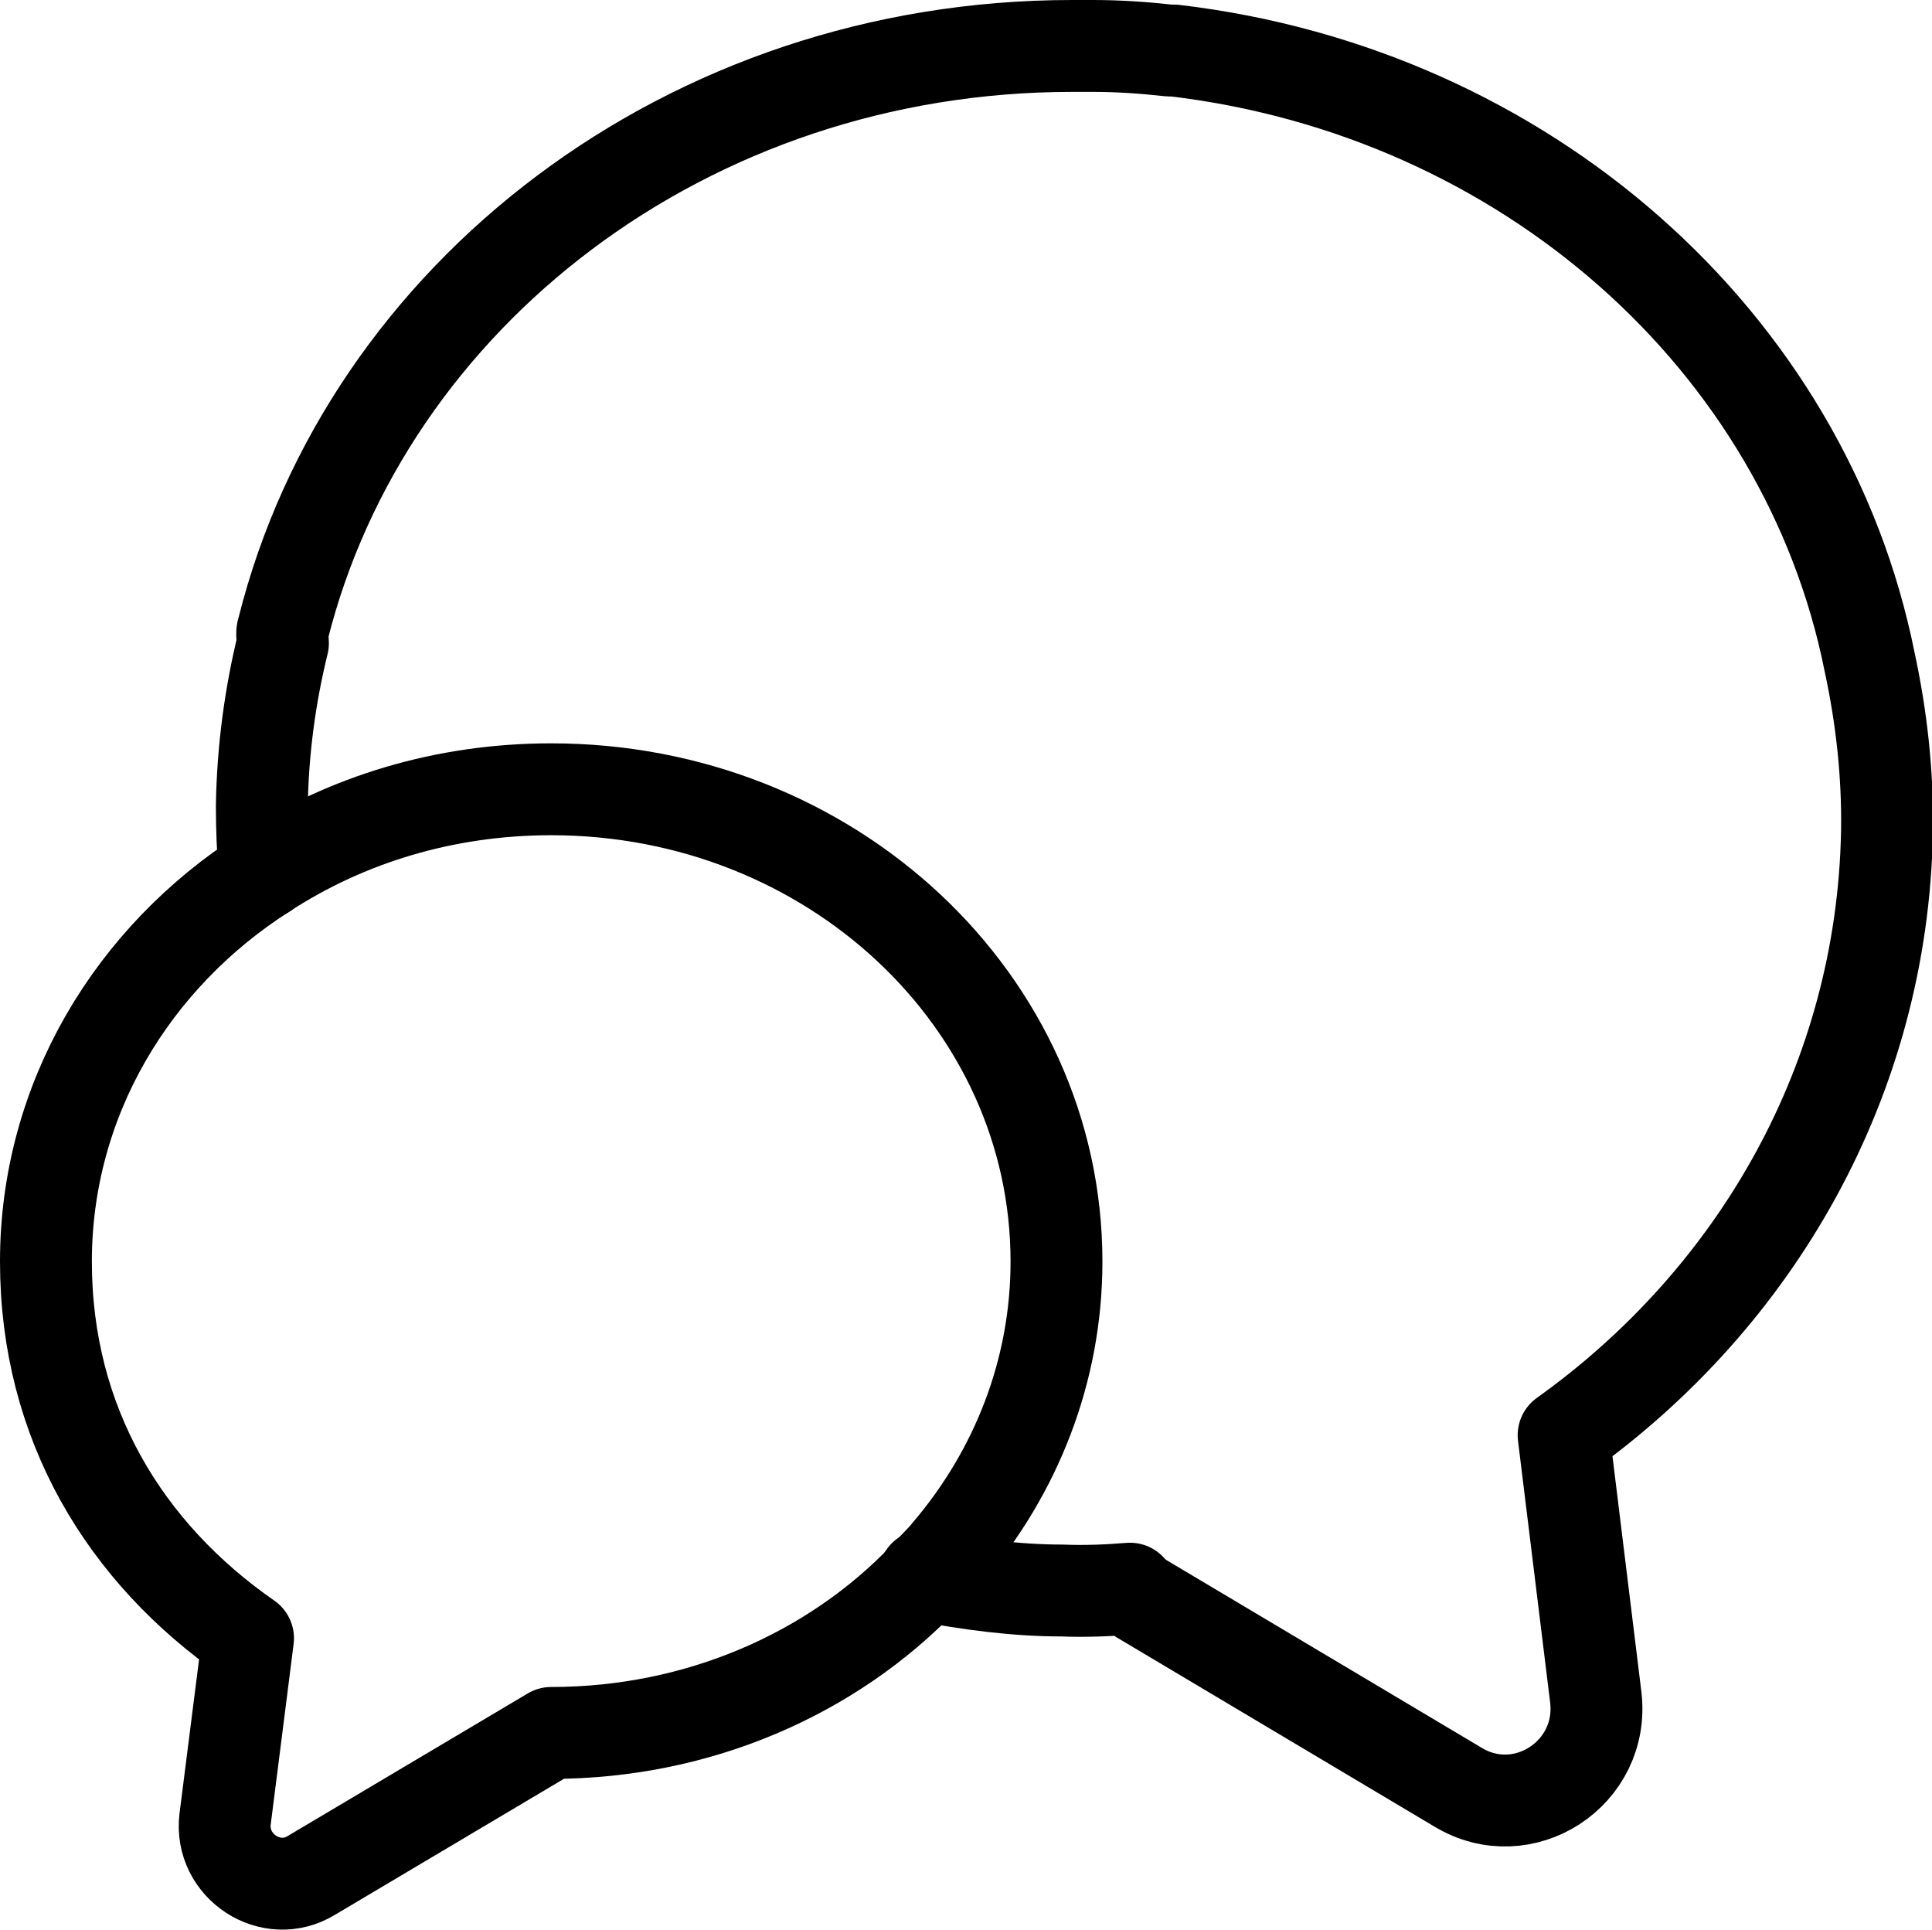
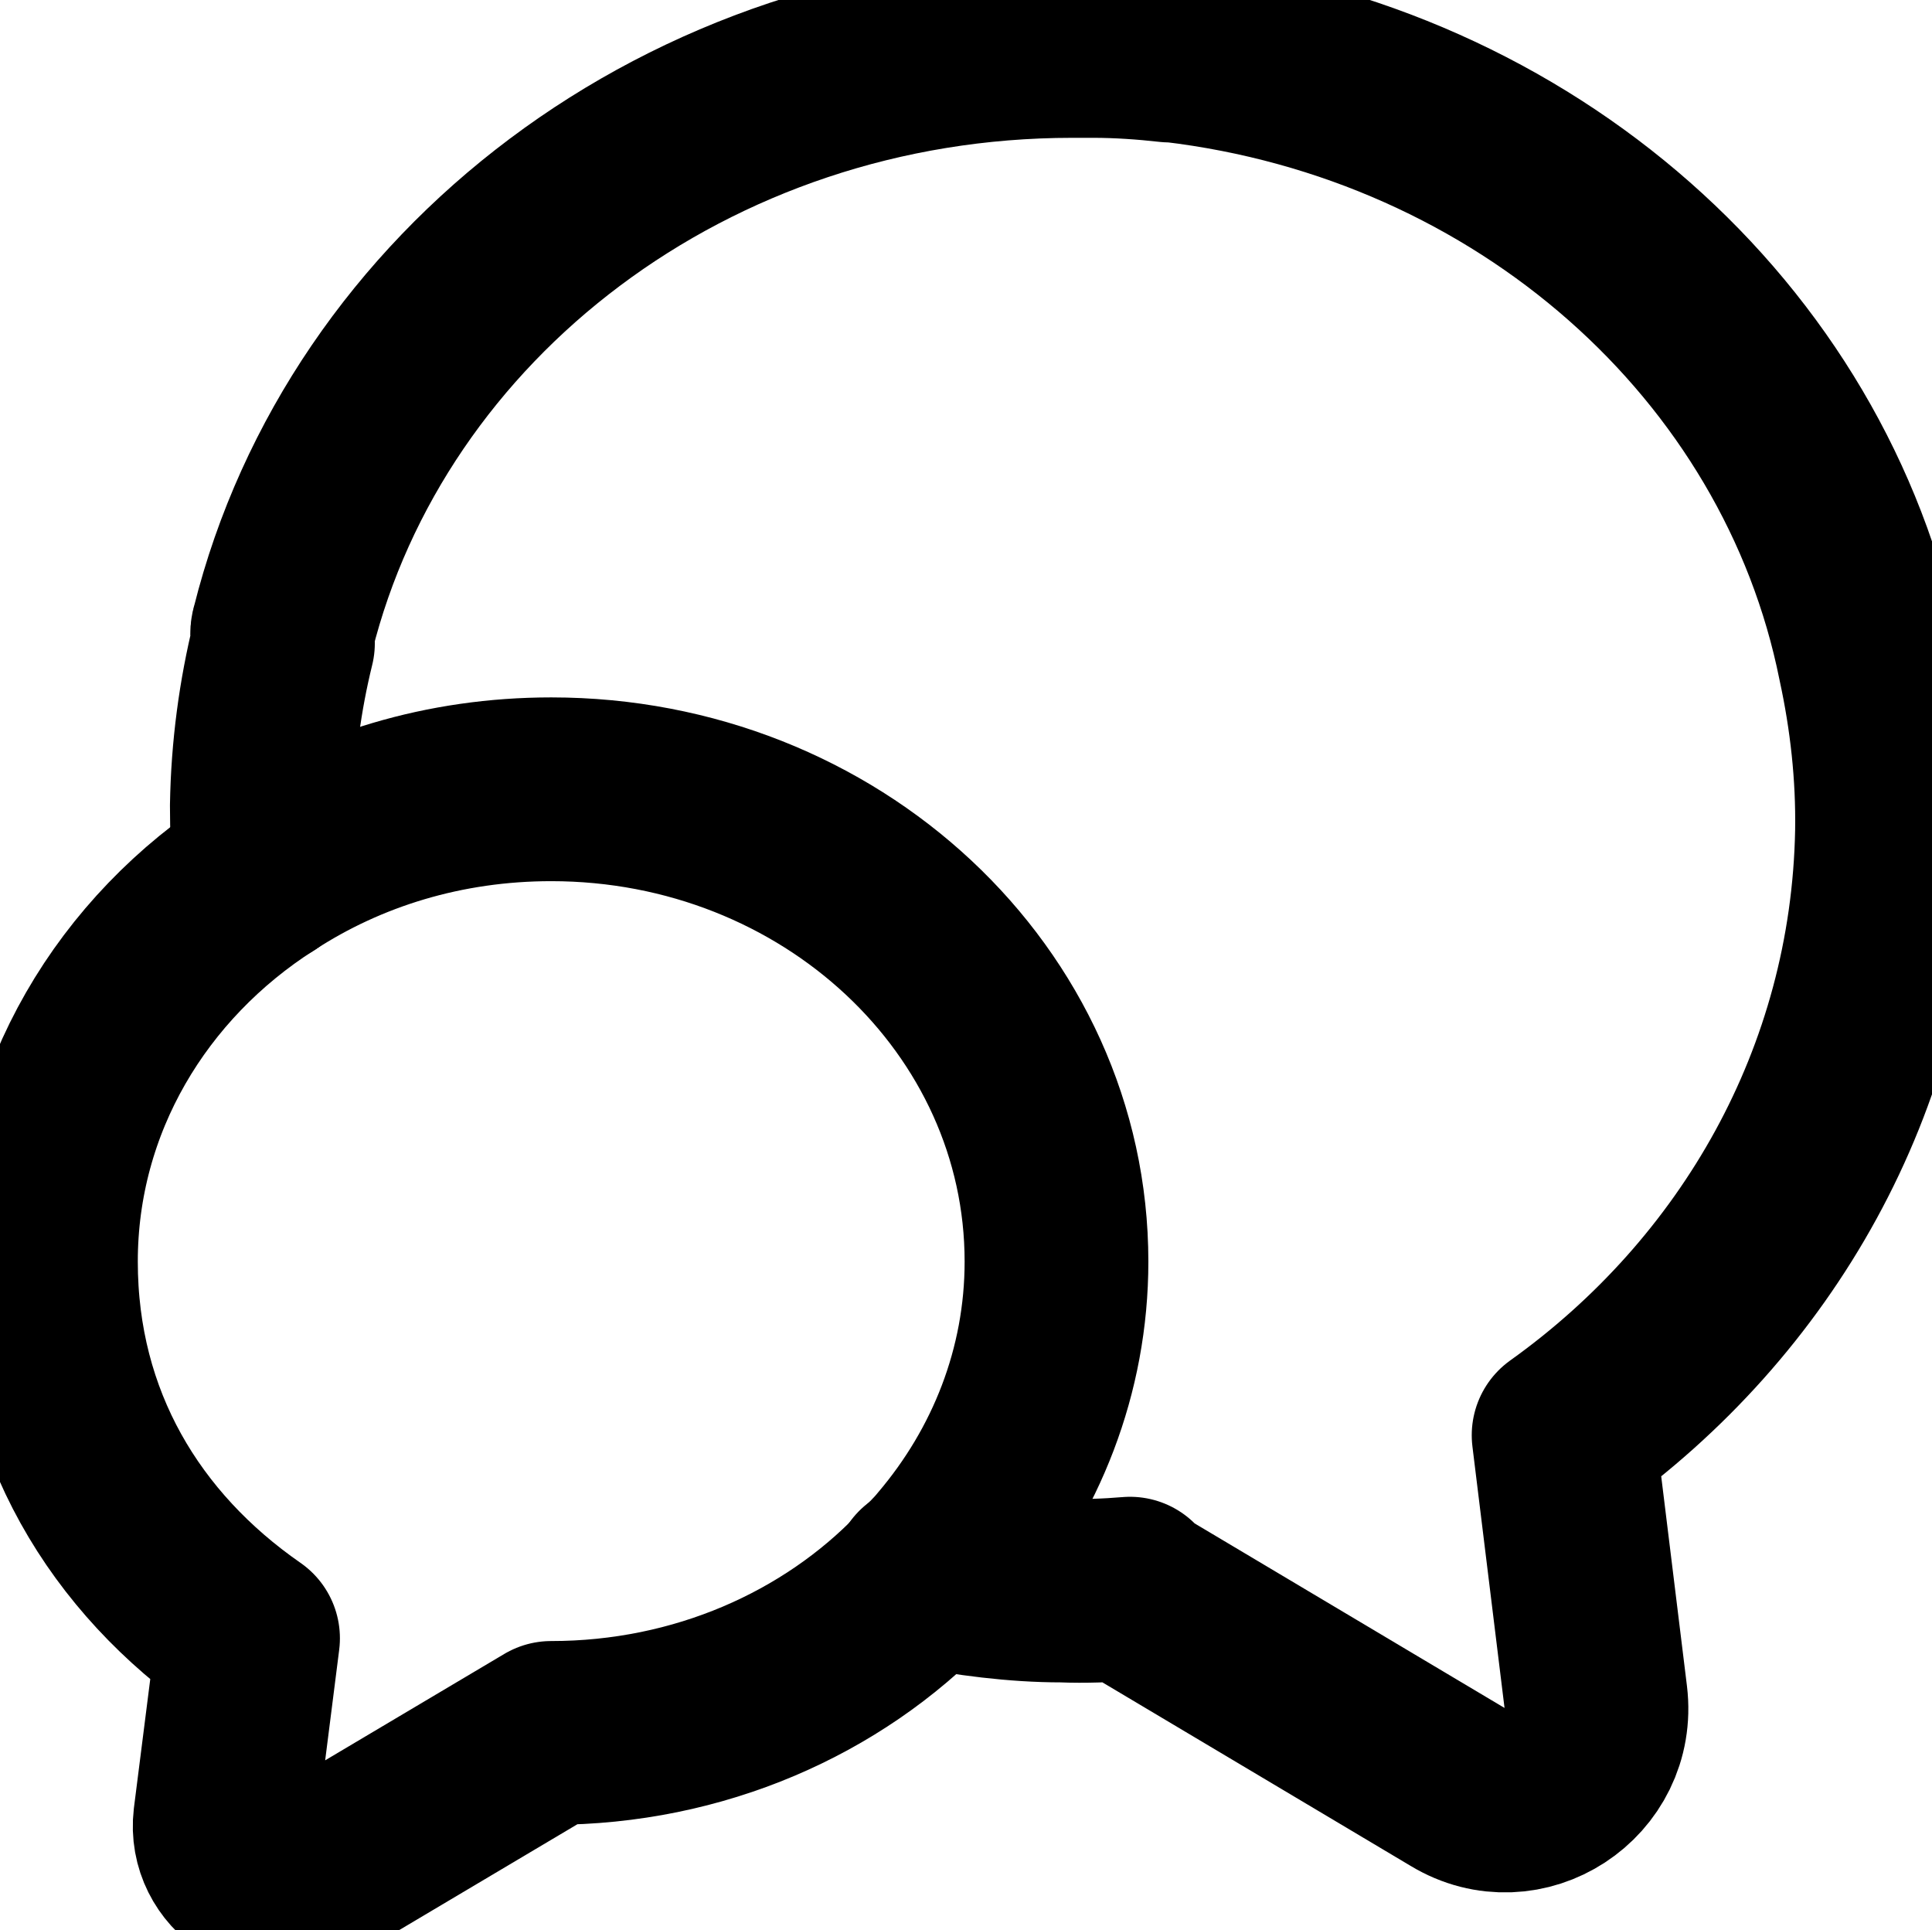
<svg xmlns="http://www.w3.org/2000/svg" viewBox="0 0 21.03 21">
  <defs>
    <style>
      .messages-1 {
        fill: none;
+ 	stroke-width: 2px;
        stroke: CurrentColor;
        stroke-linecap: round;
        stroke-linejoin: round;
      }
    </style>
  </defs>
  <g>
    <g>
      <path class="messages-1" d="M2.88,9.5c.89-.58,1.96-.91,3.12-.91,3.04,0,5.5,2.3,5.5,5.14,0,1.19-.44,2.29-1.18,3.16-.08.1-.18.19-.27.29" />
      <path class="messages-1" d="M2.88,9.5s0,0,0,0c-1.44.92-2.38,2.47-2.38,4.23s.86,3.17,2.2,4.1l-.25,1.97c-.06.51.5.88.94.61l2.61-1.55c1.61,0,3.06-.65,4.05-1.68" />
      <path class="messages-1" d="M2.88,9.5c-.02-.24-.03-.48-.03-.73.01-.61.09-1.2.23-1.77,0-.05-.02-.1,0-.15C3.99,3.21,7.49.5,11.67.5c.05,0,.1,0,.15,0,0,0,0,0,.01,0,.02,0,.04,0,.07,0,.28,0,.56.02.83.05.02,0,.03,0,.05,0,3.82.45,6.87,3.16,7.57,6.65.13.6.2,1.22.19,1.85-.05,2.7-1.42,5.07-3.52,6.57l.35,2.85c.1.83-.79,1.41-1.5.98l-3.46-2.06s-.08-.06-.11-.1c-.24.02-.49.03-.74.02-.51,0-1.01-.07-1.5-.16" />
    </g>
  </g>
</svg>
